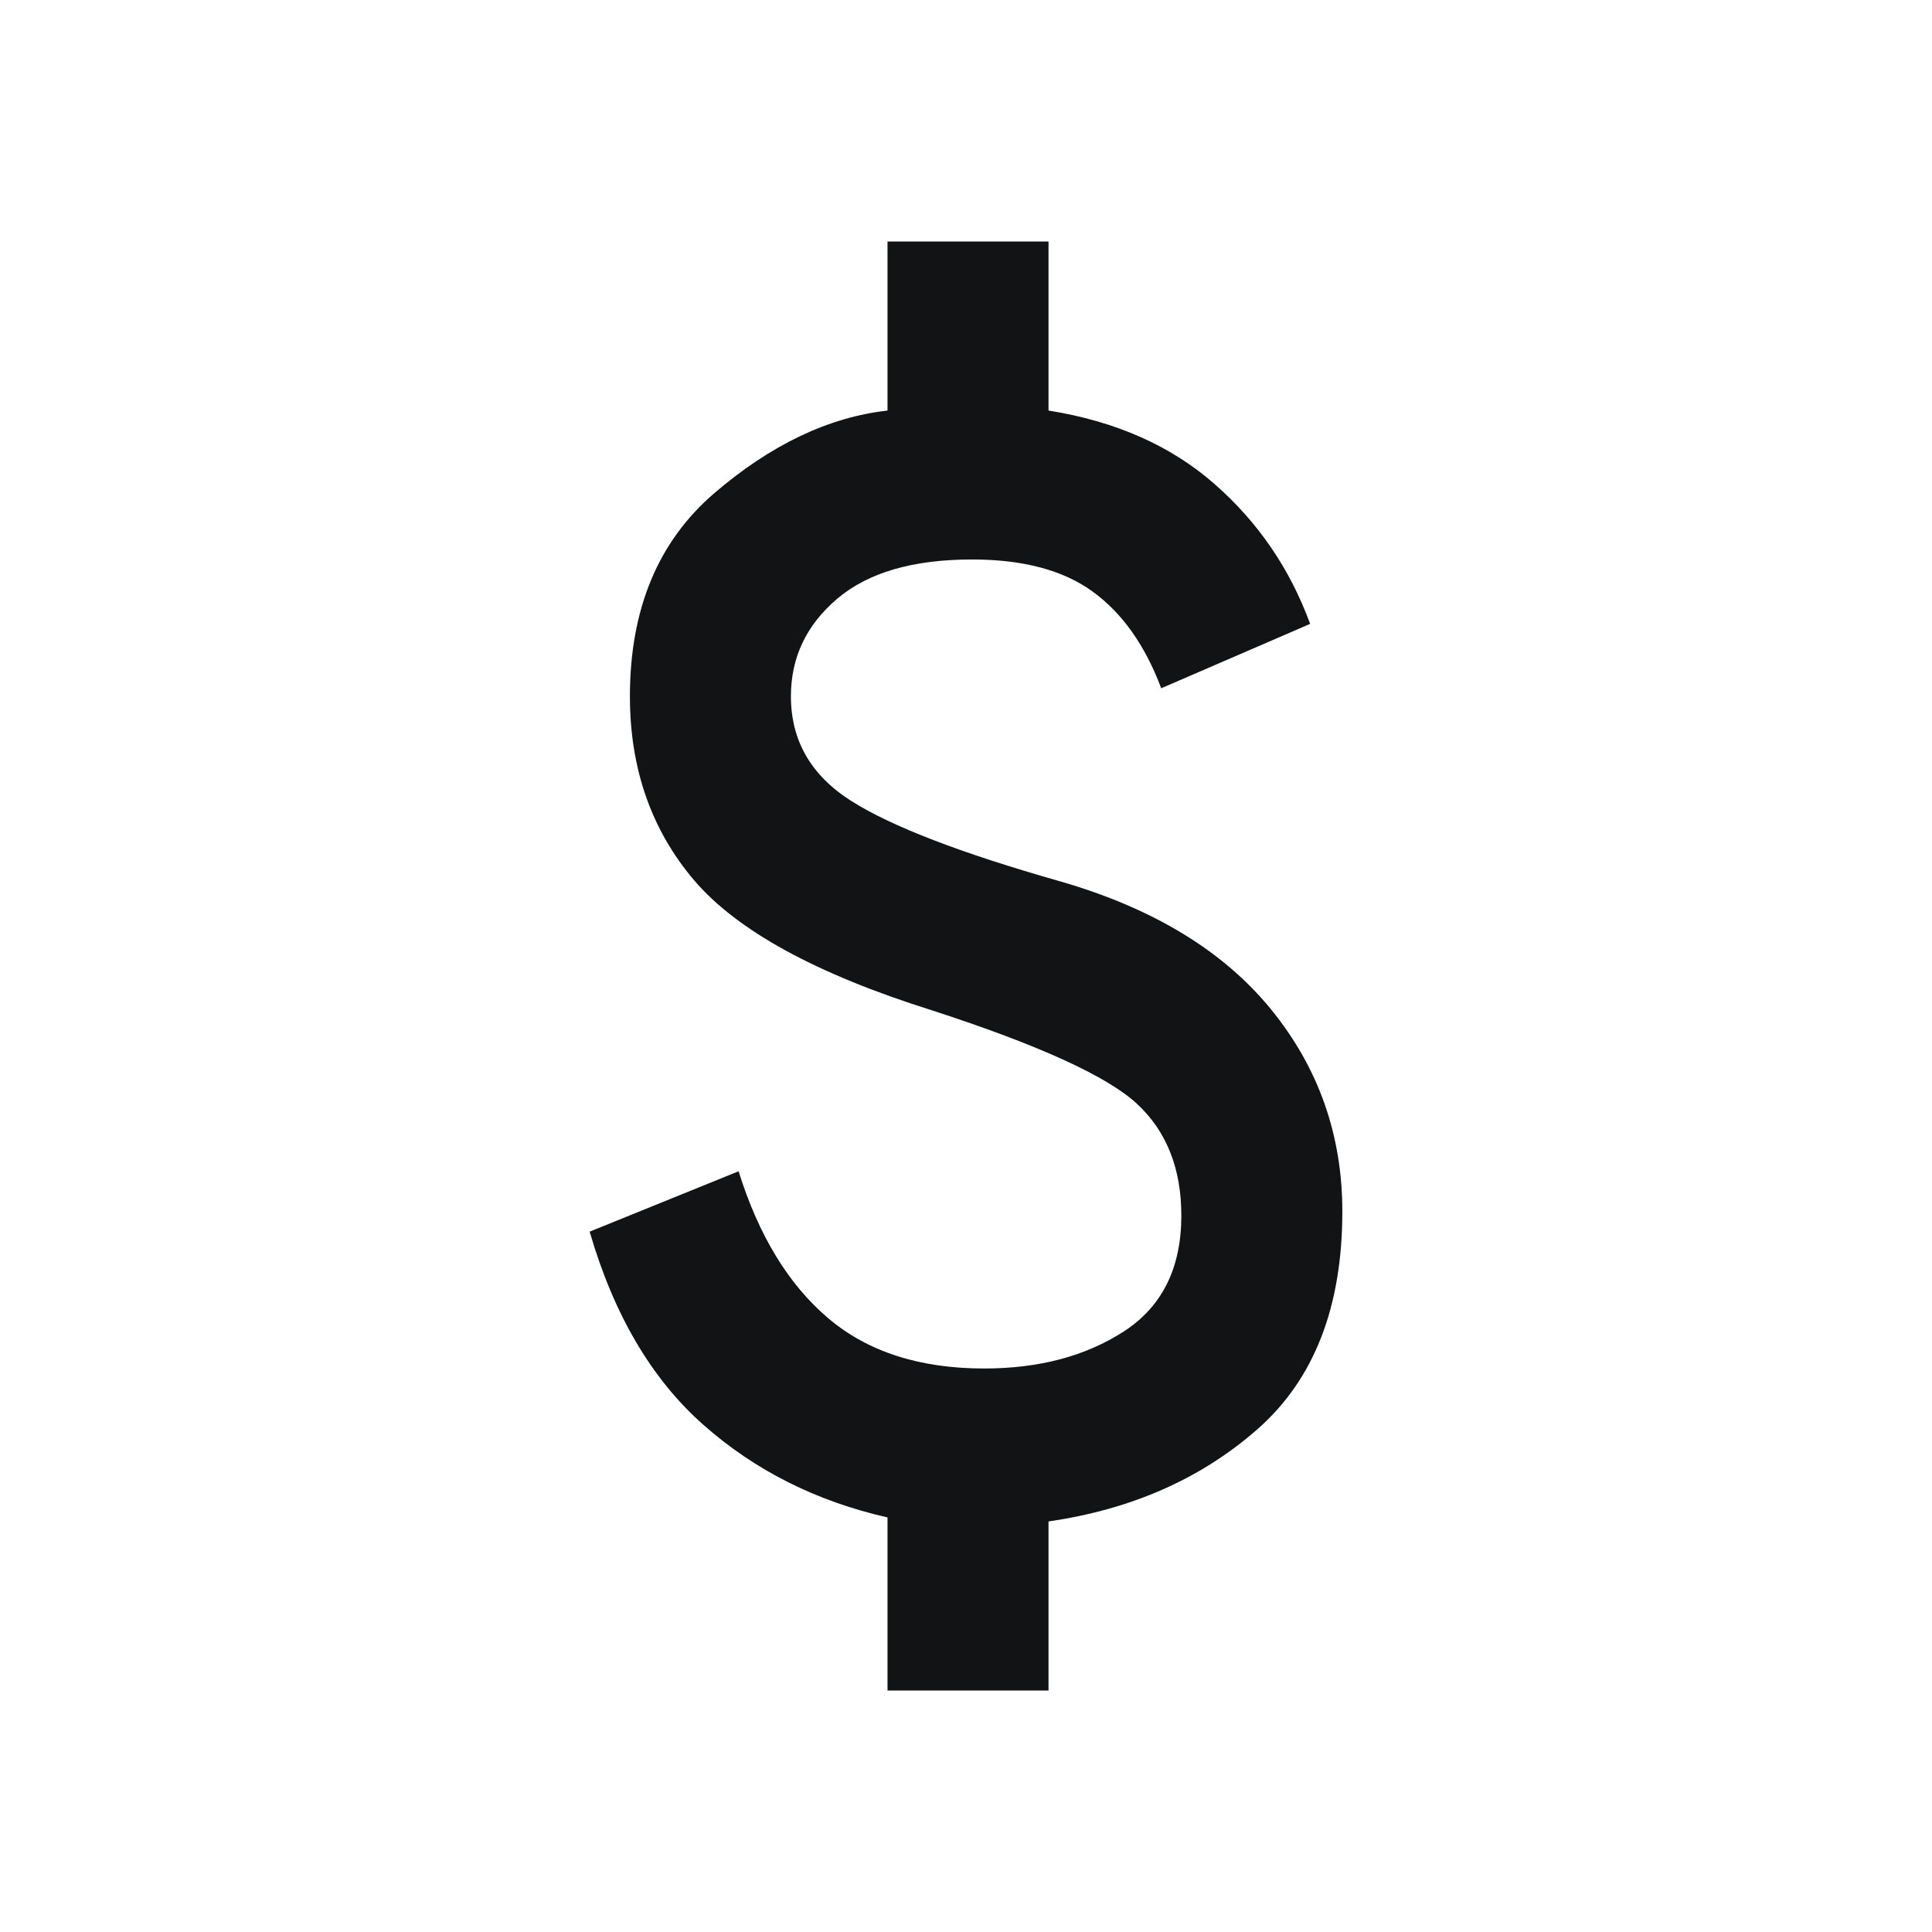
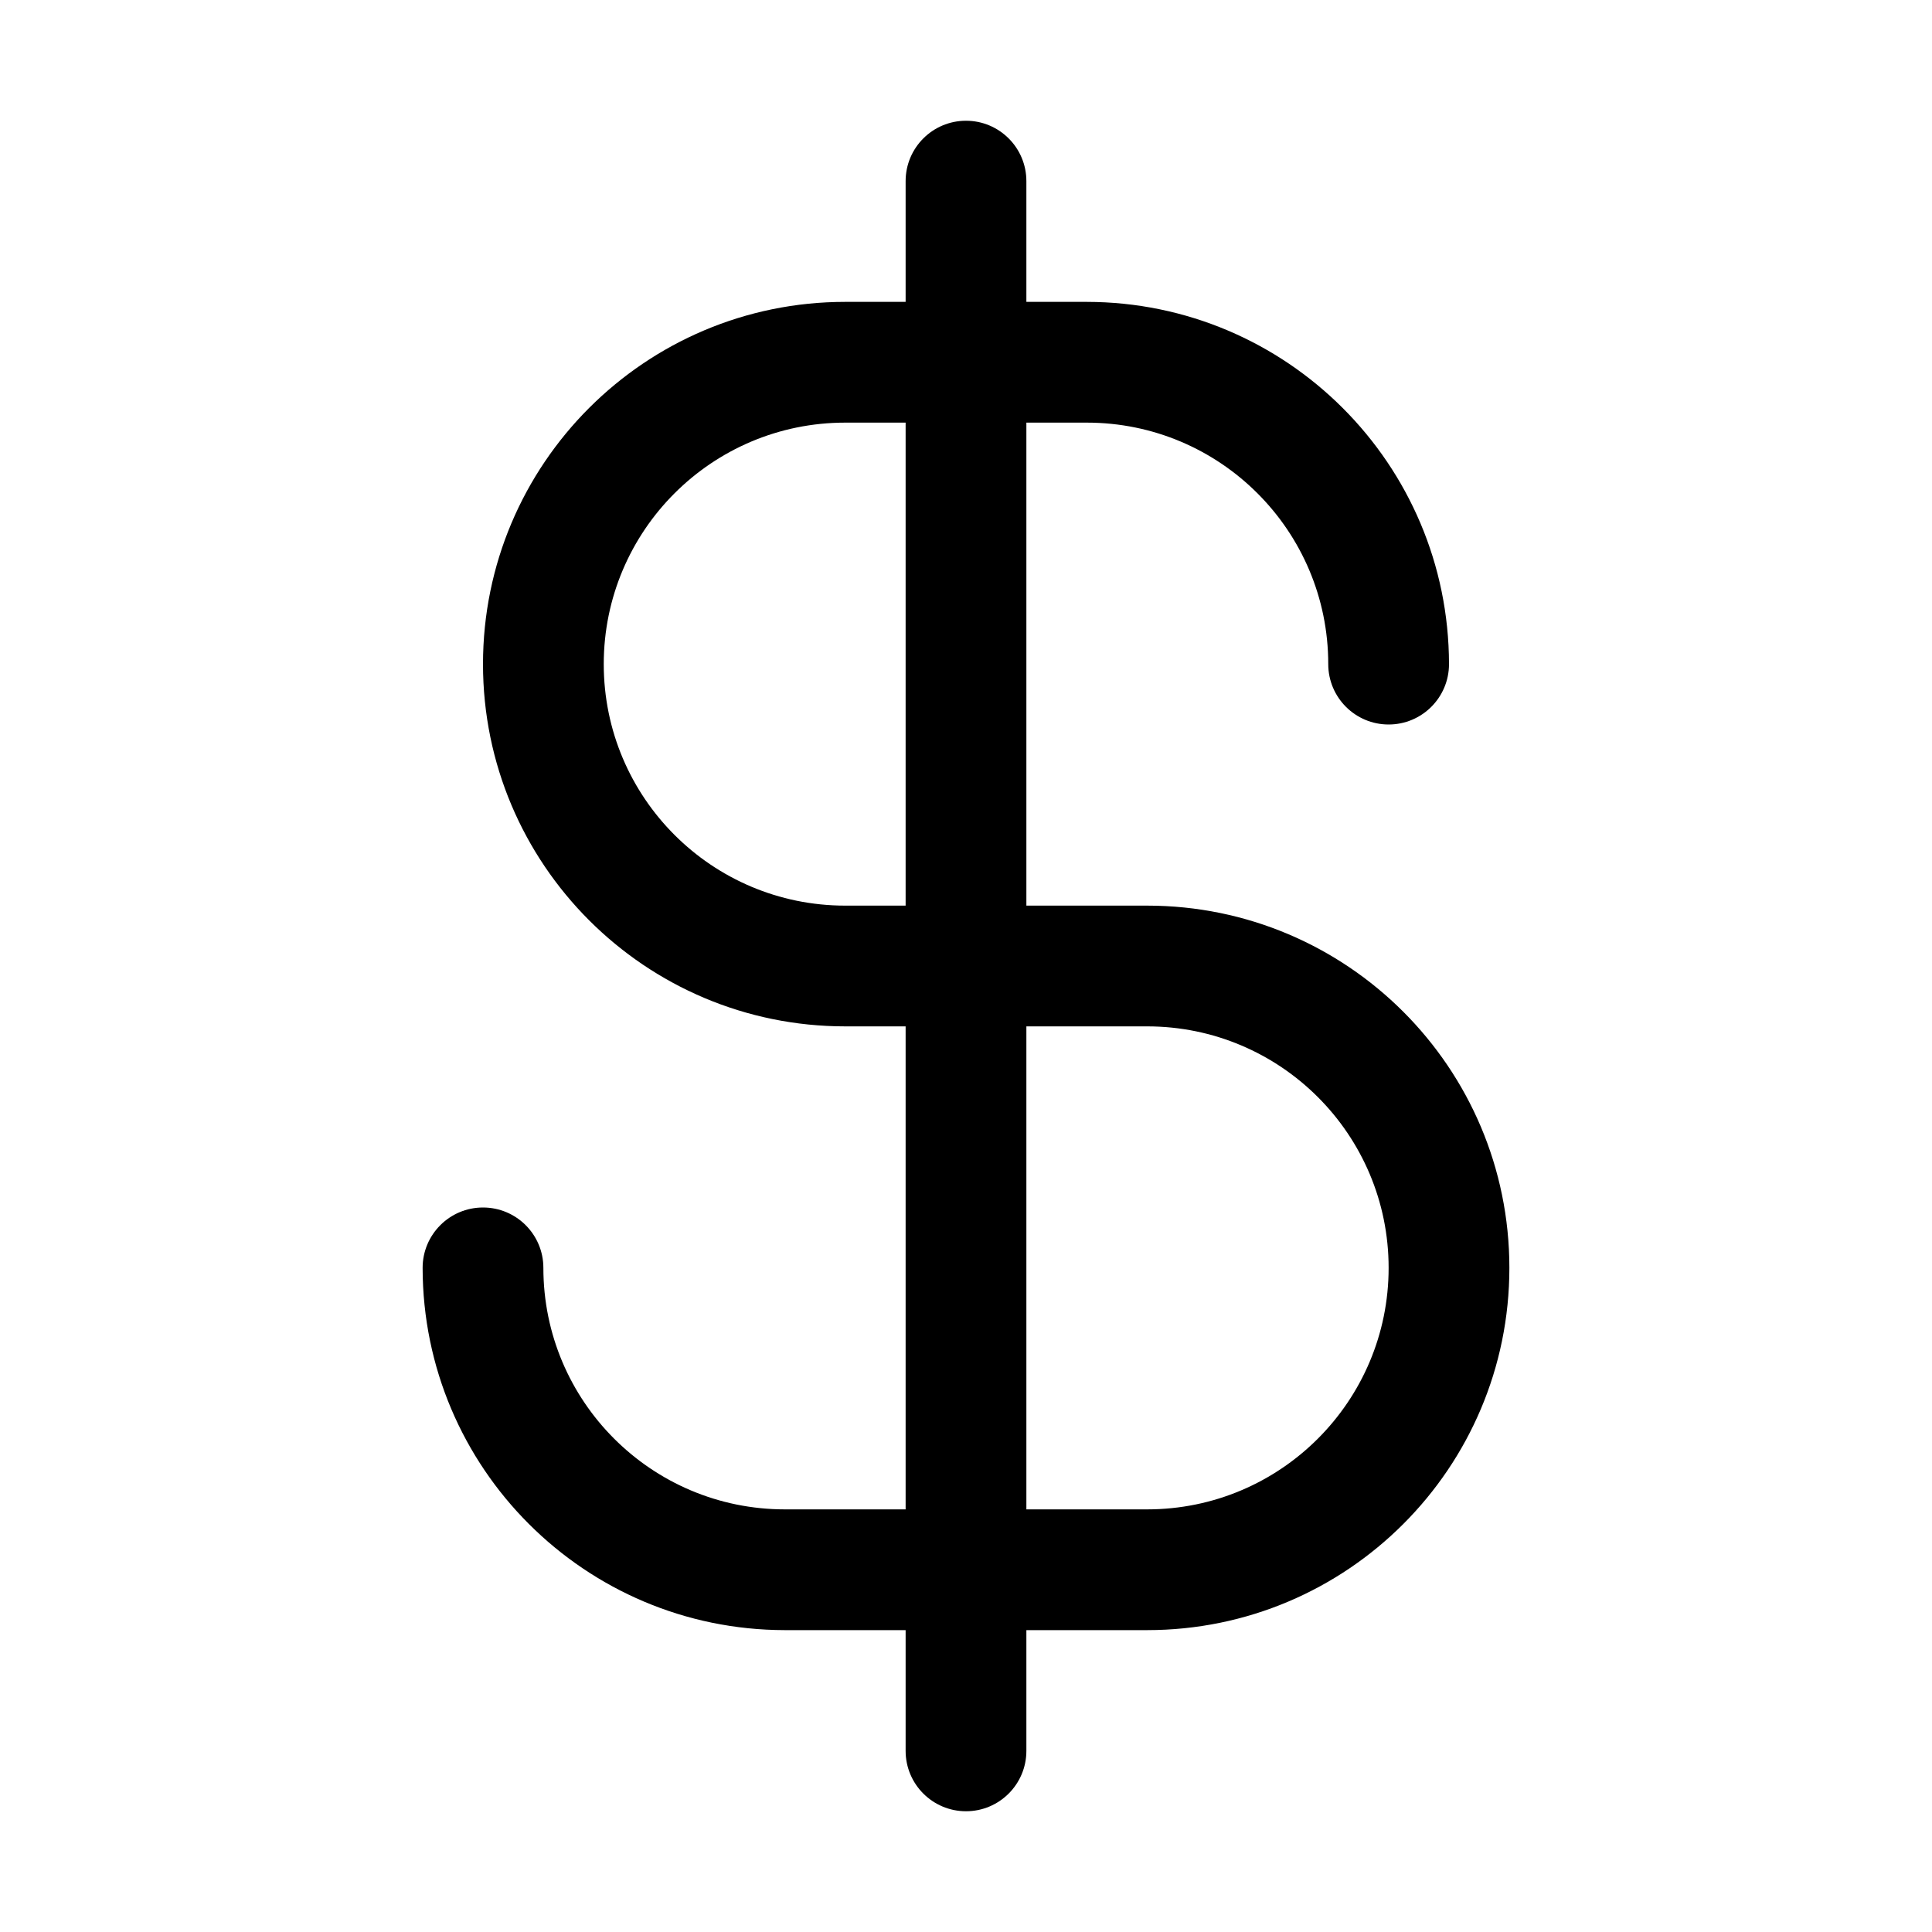
- <svg xmlns="http://www.w3.org/2000/svg" width="24" height="24" viewBox="0 0 24 24" fill="none">
-   <path d="M11.025 21V18.85C10.142 18.65 9.379 18.267 8.738 17.7C8.096 17.133 7.625 16.333 7.325 15.3L9.175 14.55C9.425 15.35 9.796 15.958 10.288 16.375C10.779 16.792 11.425 17 12.225 17C12.909 17 13.488 16.846 13.963 16.538C14.438 16.229 14.675 15.75 14.675 15.1C14.675 14.517 14.492 14.054 14.125 13.713C13.758 13.371 12.909 12.983 11.575 12.55C10.142 12.1 9.159 11.562 8.625 10.938C8.092 10.312 7.825 9.55 7.825 8.65C7.825 7.567 8.175 6.725 8.875 6.125C9.575 5.525 10.292 5.183 11.025 5.1V3H13.025V5.1C13.858 5.233 14.546 5.537 15.088 6.013C15.629 6.487 16.025 7.067 16.275 7.75L14.425 8.55C14.225 8.017 13.942 7.617 13.575 7.35C13.209 7.083 12.709 6.95 12.075 6.95C11.342 6.95 10.784 7.112 10.4 7.438C10.017 7.763 9.825 8.167 9.825 8.65C9.825 9.2 10.075 9.633 10.575 9.95C11.075 10.267 11.942 10.6 13.175 10.95C14.325 11.283 15.196 11.812 15.788 12.537C16.379 13.262 16.675 14.1 16.675 15.05C16.675 16.233 16.325 17.133 15.625 17.75C14.925 18.367 14.059 18.75 13.025 18.9V21H11.025Z" fill="#121314" />
+ <svg xmlns="http://www.w3.org/2000/svg" viewBox="0 0 256 256" fill="currentColor">
+   <path d="M152,120H136V56h8a32,32,0,0,1,32,32,8,8,0,0,0,16,0,48.05,48.05,0,0,0-48-48h-8V24a8,8,0,0,0-16,0V40h-8a48,48,0,0,0,0,96h8v64H104a32,32,0,0,1-32-32,8,8,0,0,0-16,0,48.05,48.05,0,0,0,48,48h16v16a8,8,0,0,0,16,0V216h16a48,48,0,0,0,0-96Zm-40,0a32,32,0,0,1,0-64h8v64Zm40,80H136V136h16a32,32,0,0,1,0,64Z" />
</svg>
